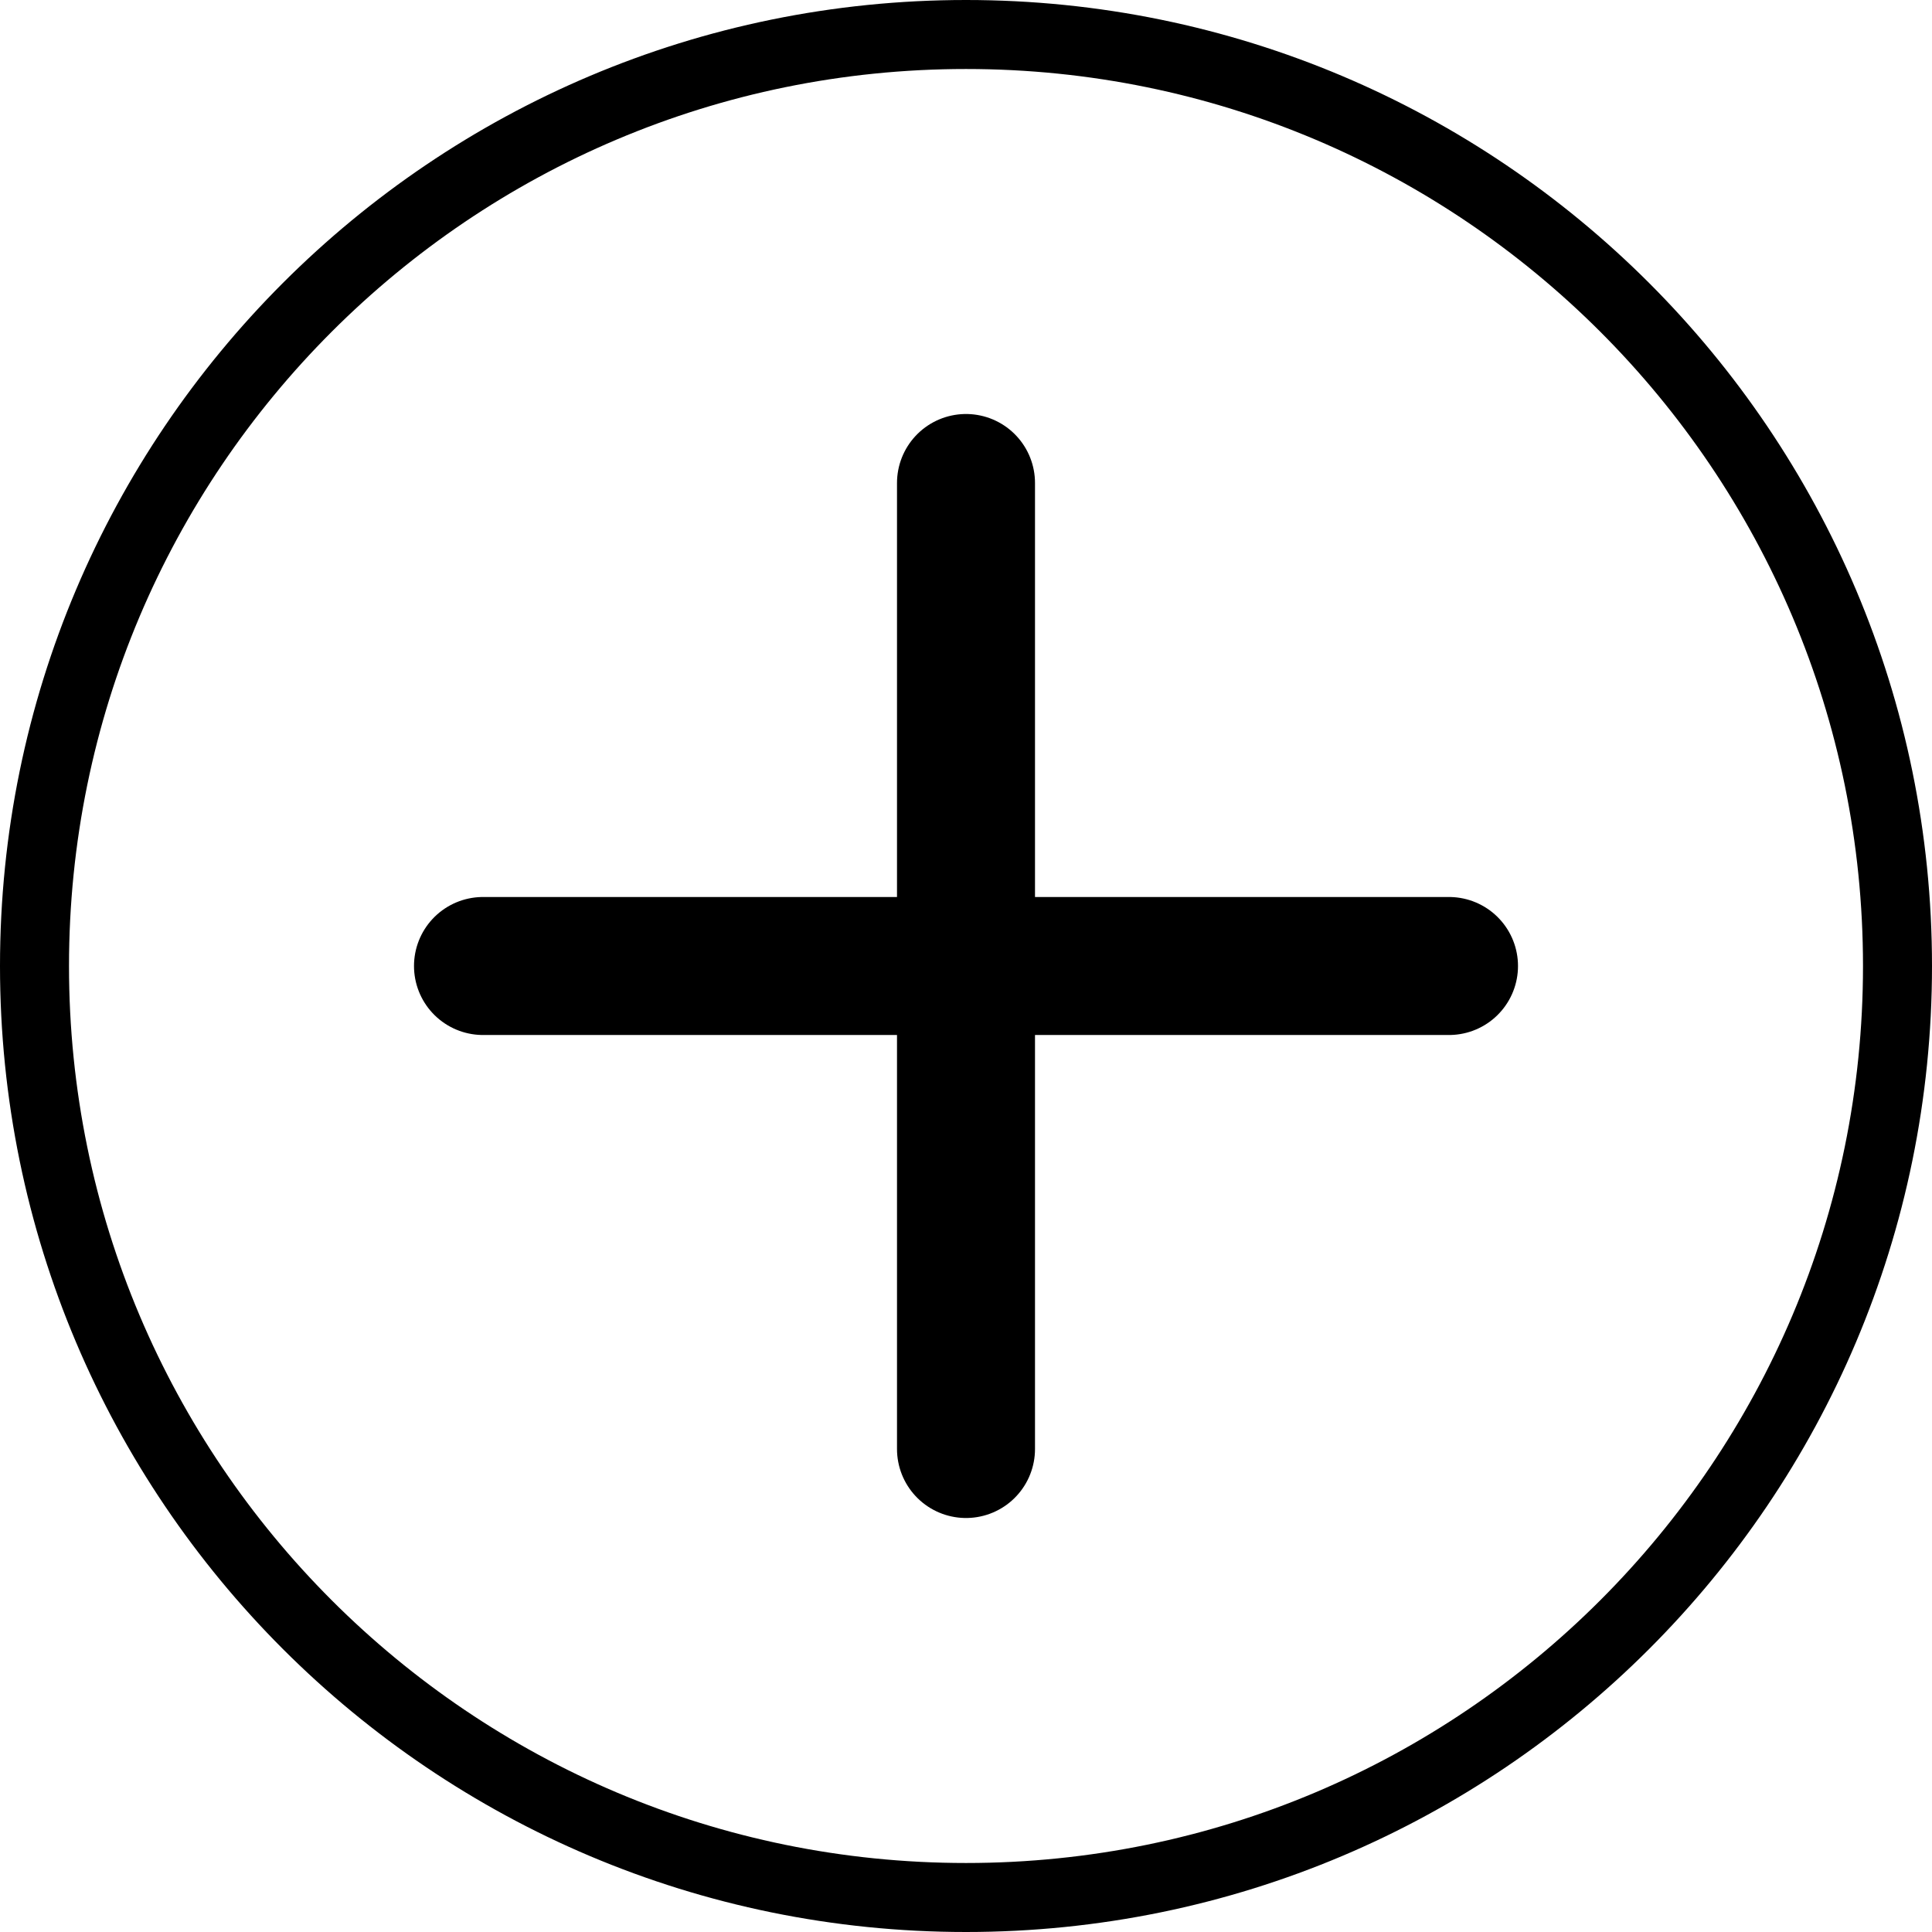
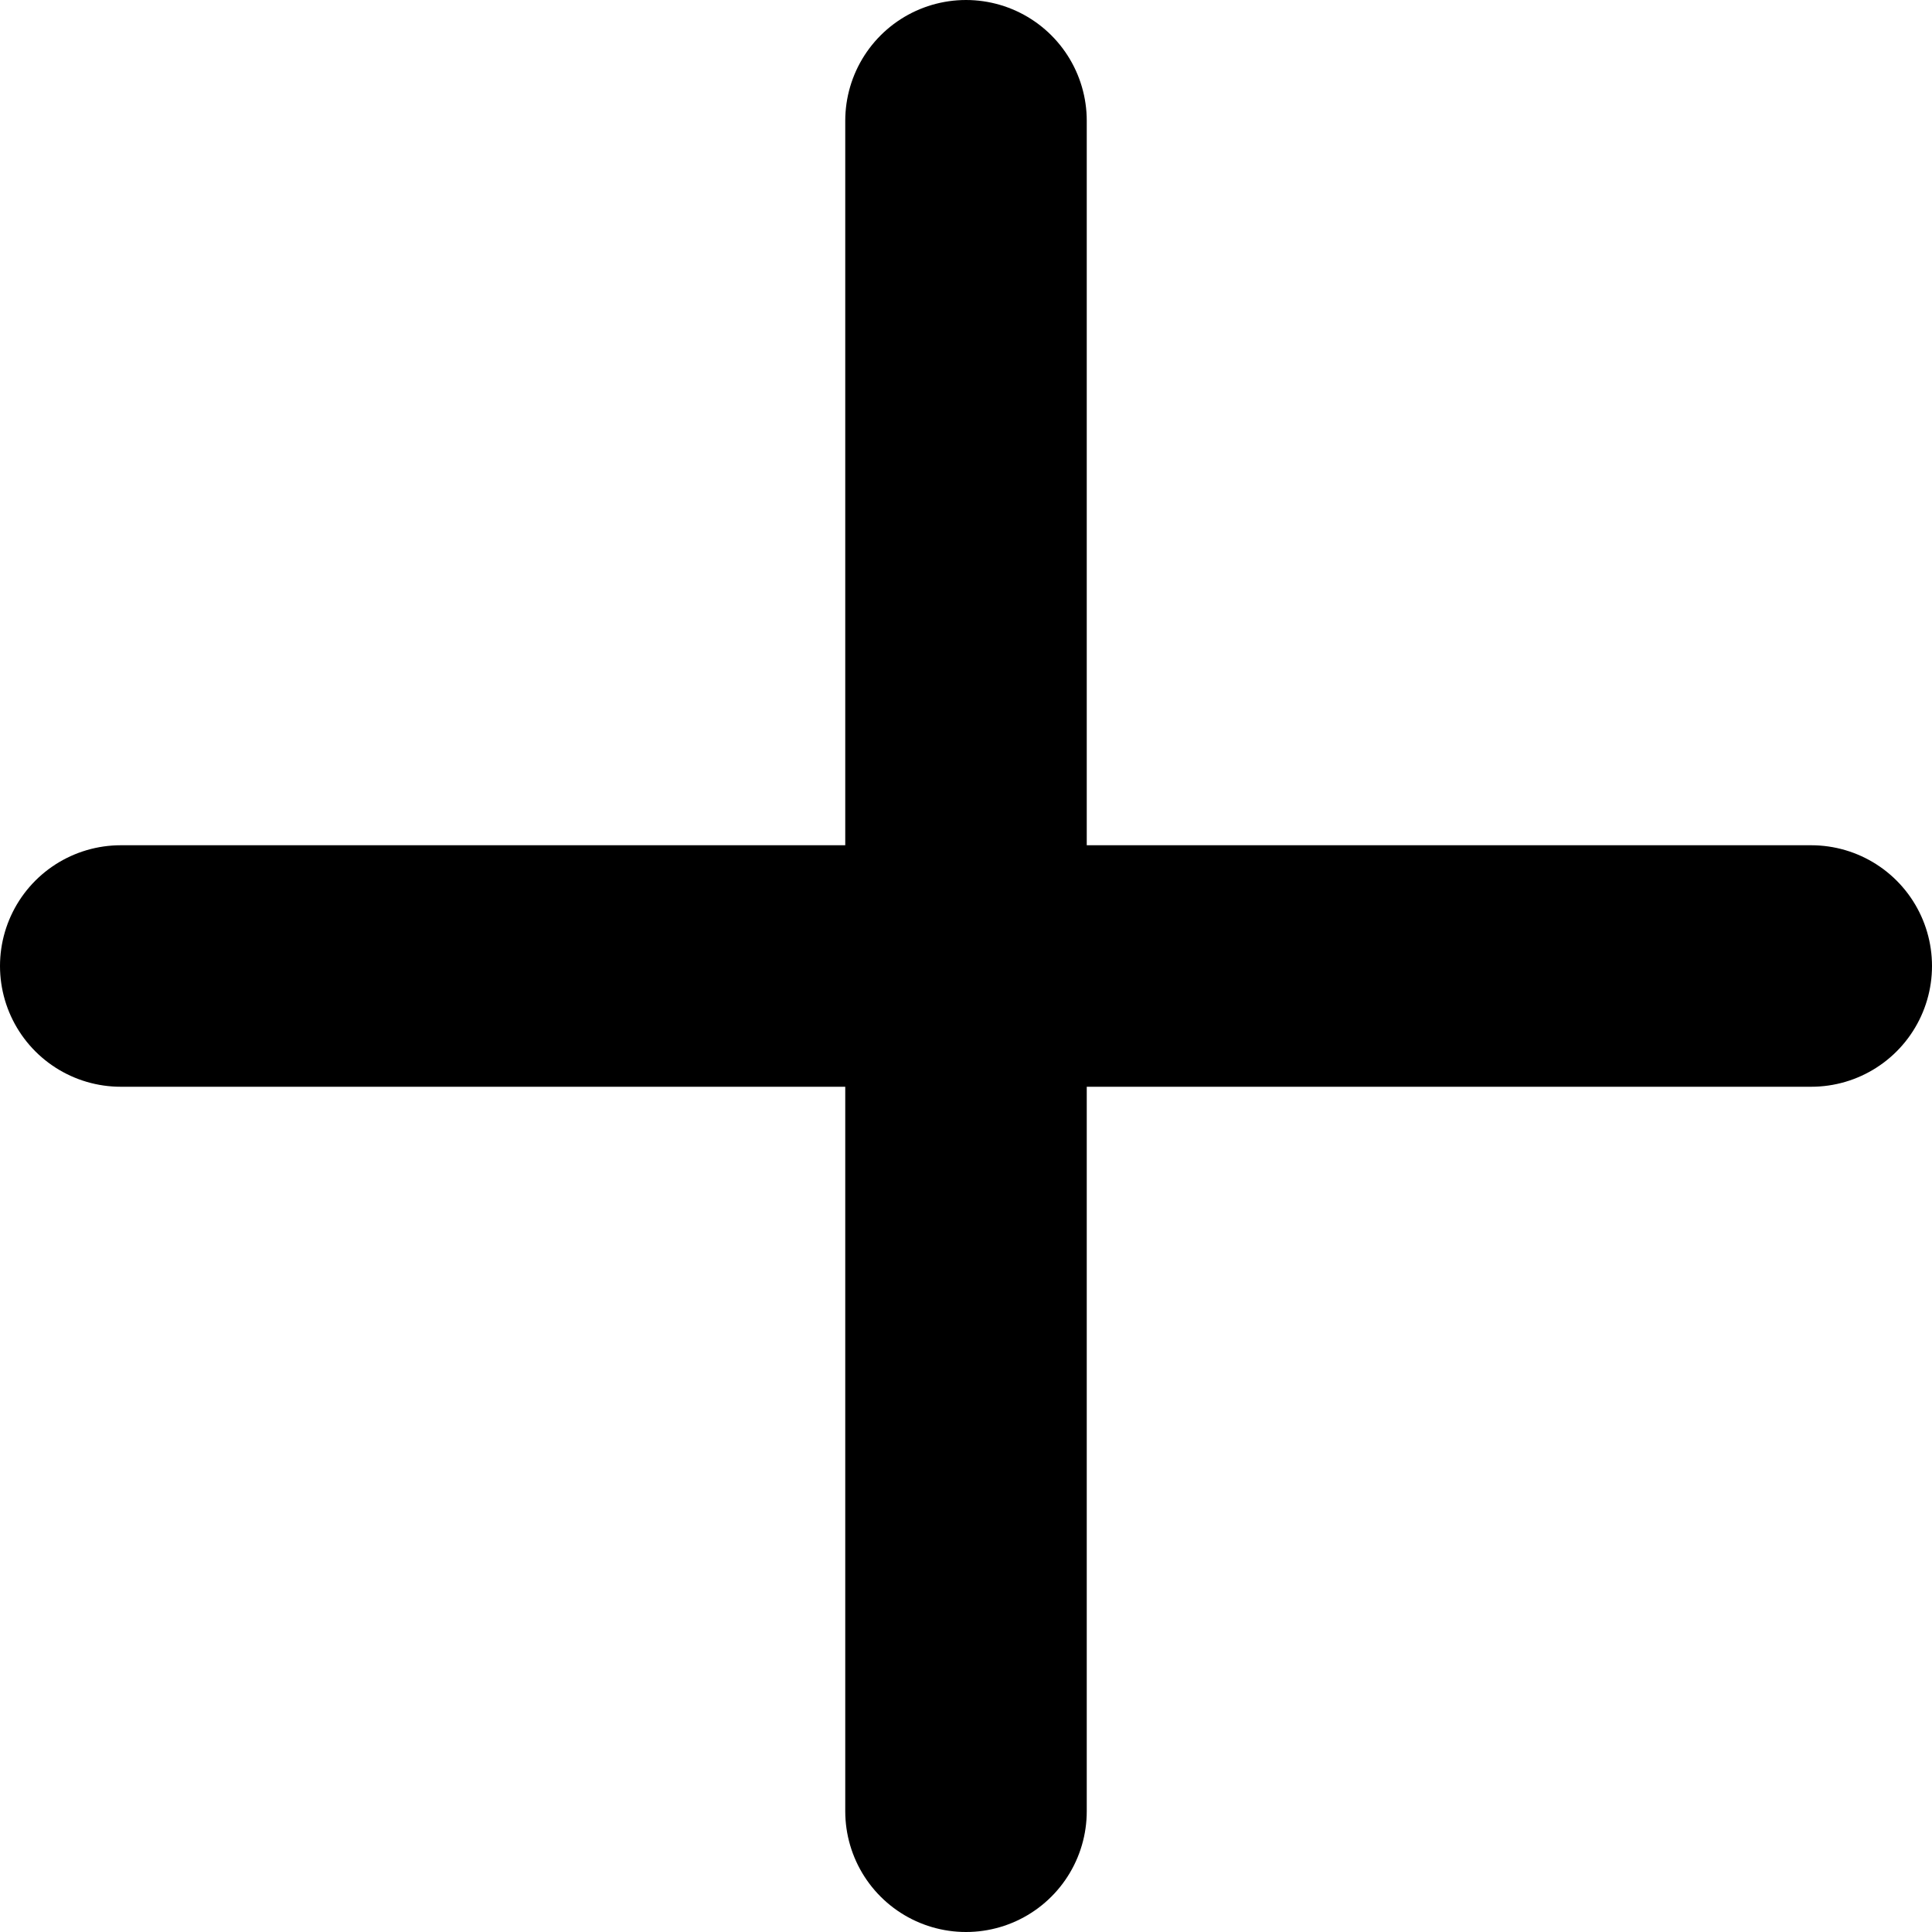
- <svg xmlns="http://www.w3.org/2000/svg" width="18" height="18" viewBox="0 0 28 28" fill="none">
-   <circle cx="14" cy="14" r="13.5" fill="none" stroke="black" />
-   <path d="M14 7V21" stroke="black" stroke-width="2" stroke-linecap="round" />
-   <path d="M21 14L7 14" stroke="black" stroke-width="2" stroke-linecap="round" />
+ <svg xmlns="http://www.w3.org/2000/svg" width="16" height="16" viewBox="0 0 16 16" fill="none">
+   <path d="M8 1V15" stroke="black" stroke-width="2" stroke-linecap="round" />
+   <path d="M15 8L1 8" stroke="black" stroke-width="2" stroke-linecap="round" />
</svg>
